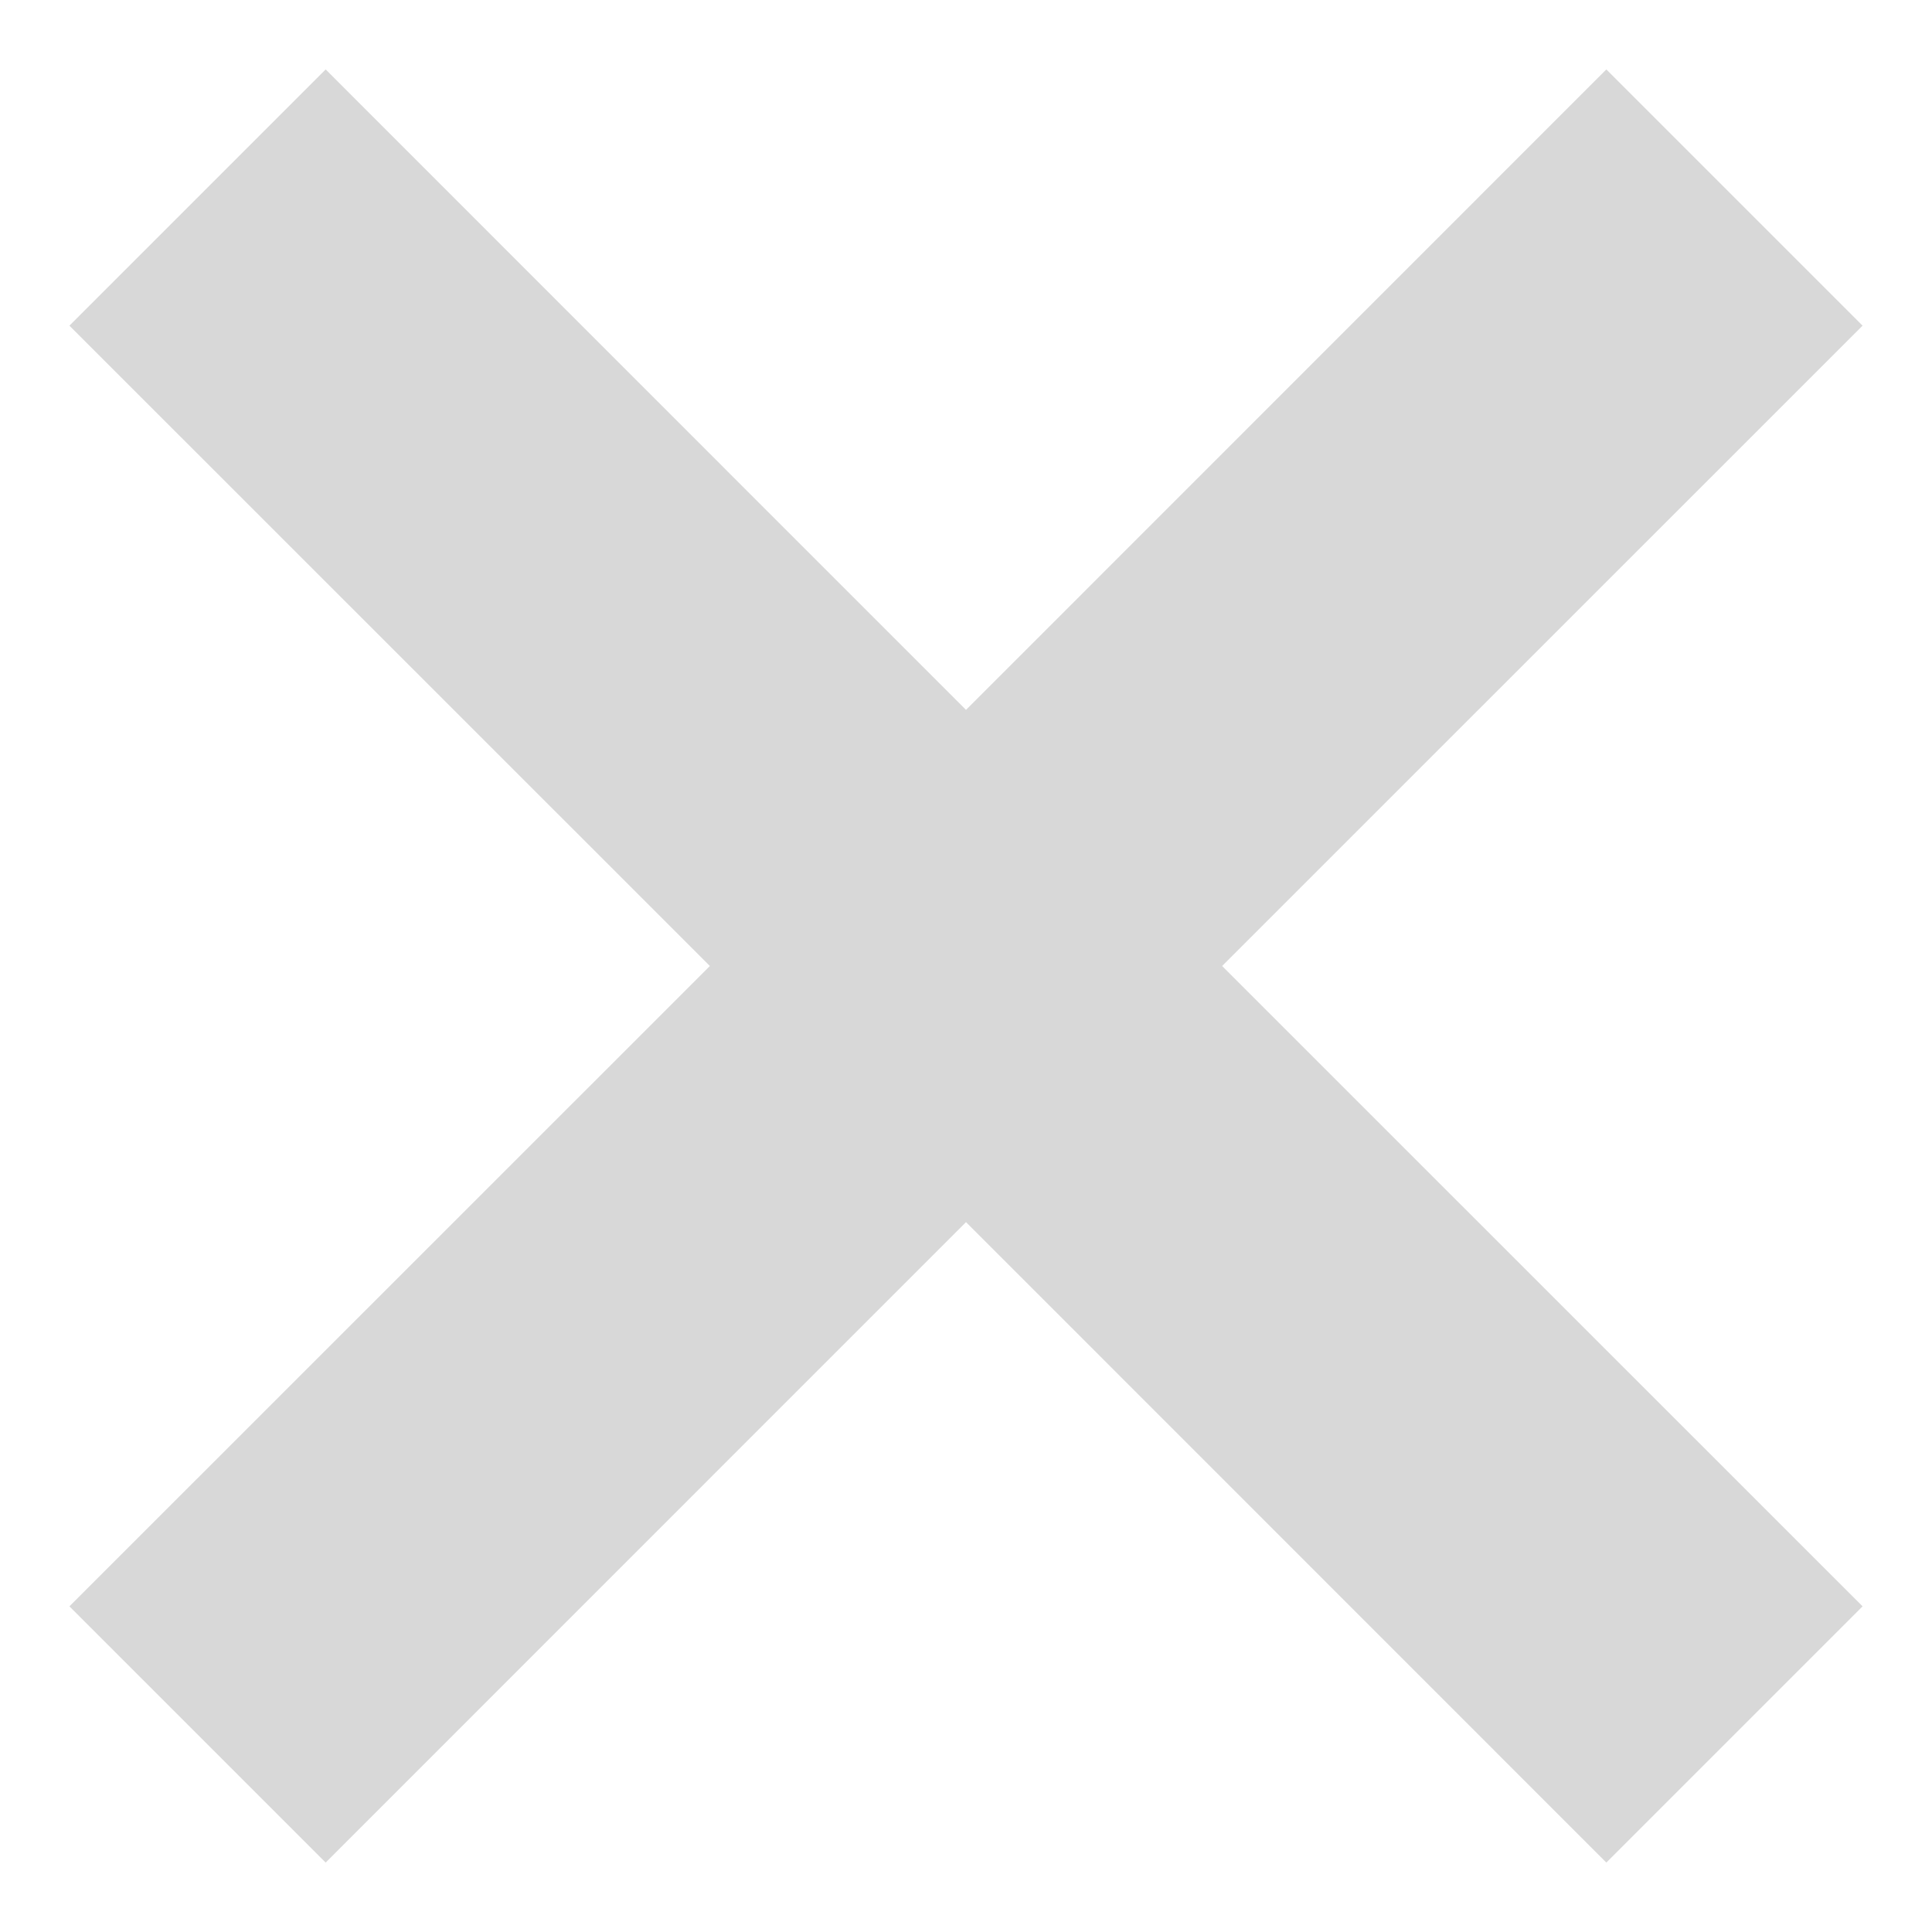
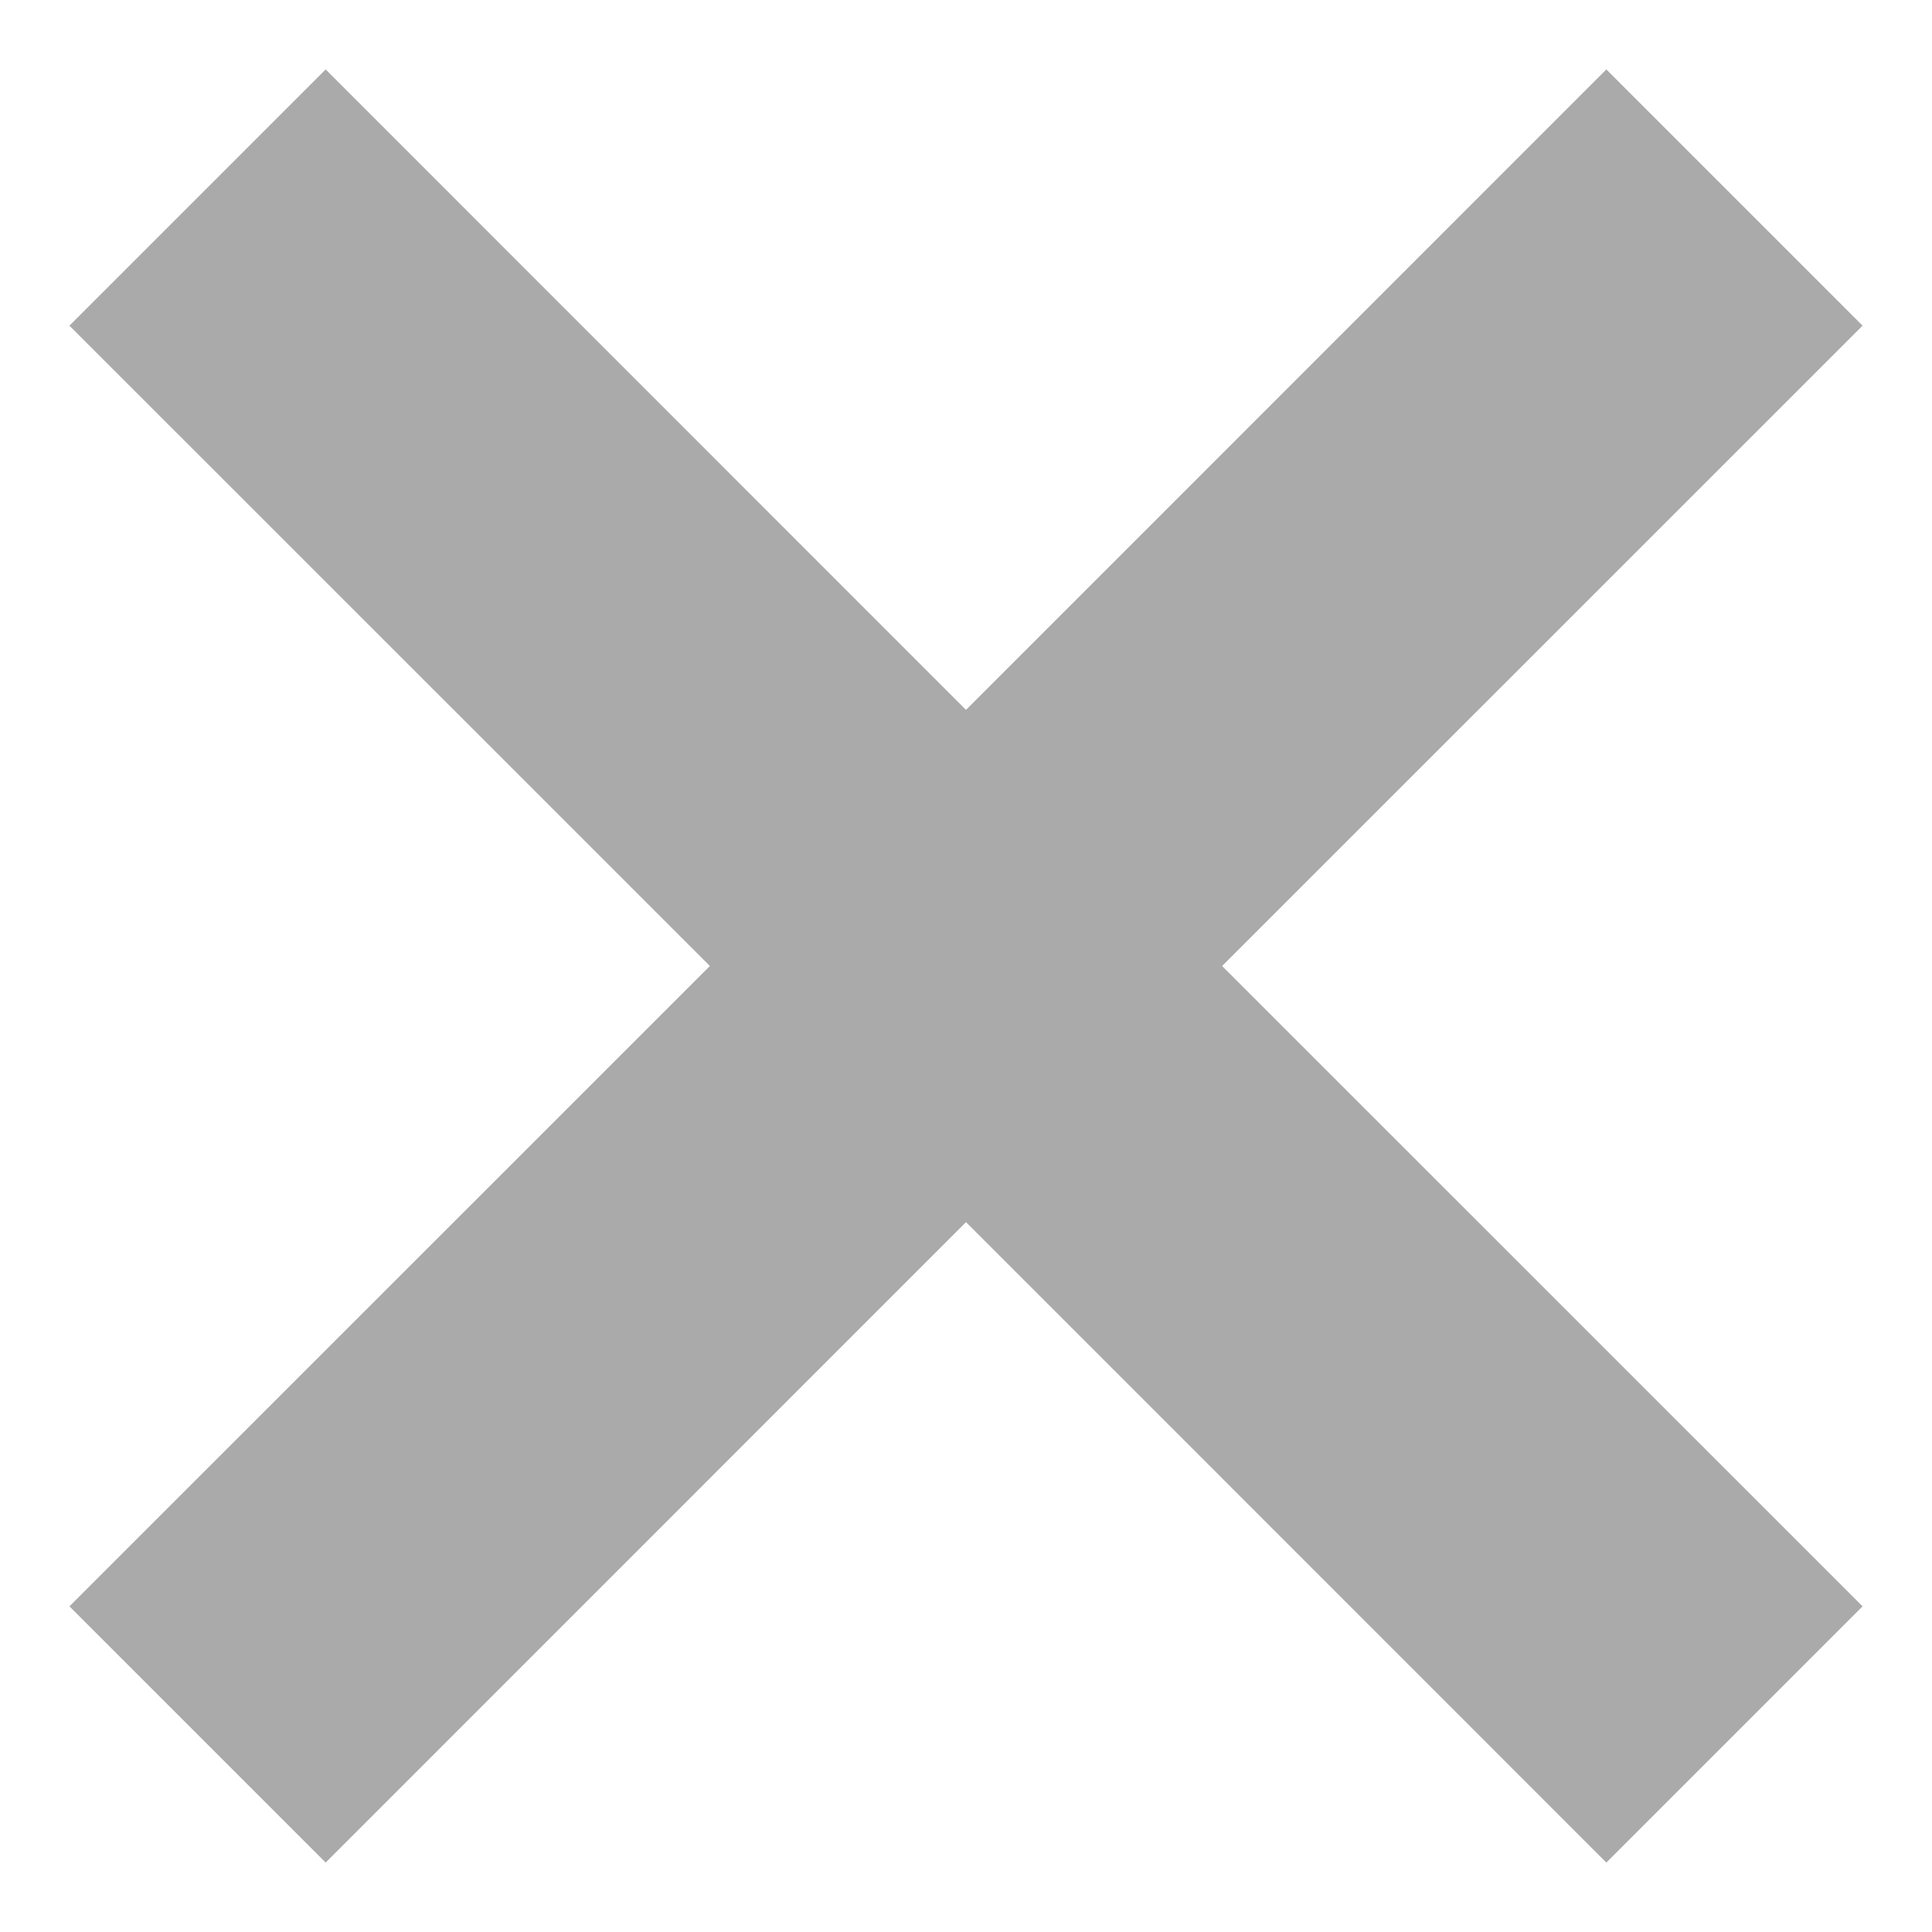
<svg xmlns="http://www.w3.org/2000/svg" width="16px" height="16px" viewBox="0 0 16 16" version="1.1">
  <defs />
  <g id="exit" stroke="none" stroke-width="1" fill="none" fill-rule="evenodd">
-     <g id="Artboard-1" fill="#D8D8D8">
+     <g id="Artboard-1" fill="#AAA">
      <path d="M8,5.879 L2.697,0.575 L0.575,2.697 L5.879,8 L0.575,13.303 L2.697,15.425 L8,10.121 L13.303,15.425 L15.425,13.303 L10.121,8 L15.425,2.697 L13.303,0.575 L8,5.879 Z" id="exit" />
    </g>
  </g>
</svg>
